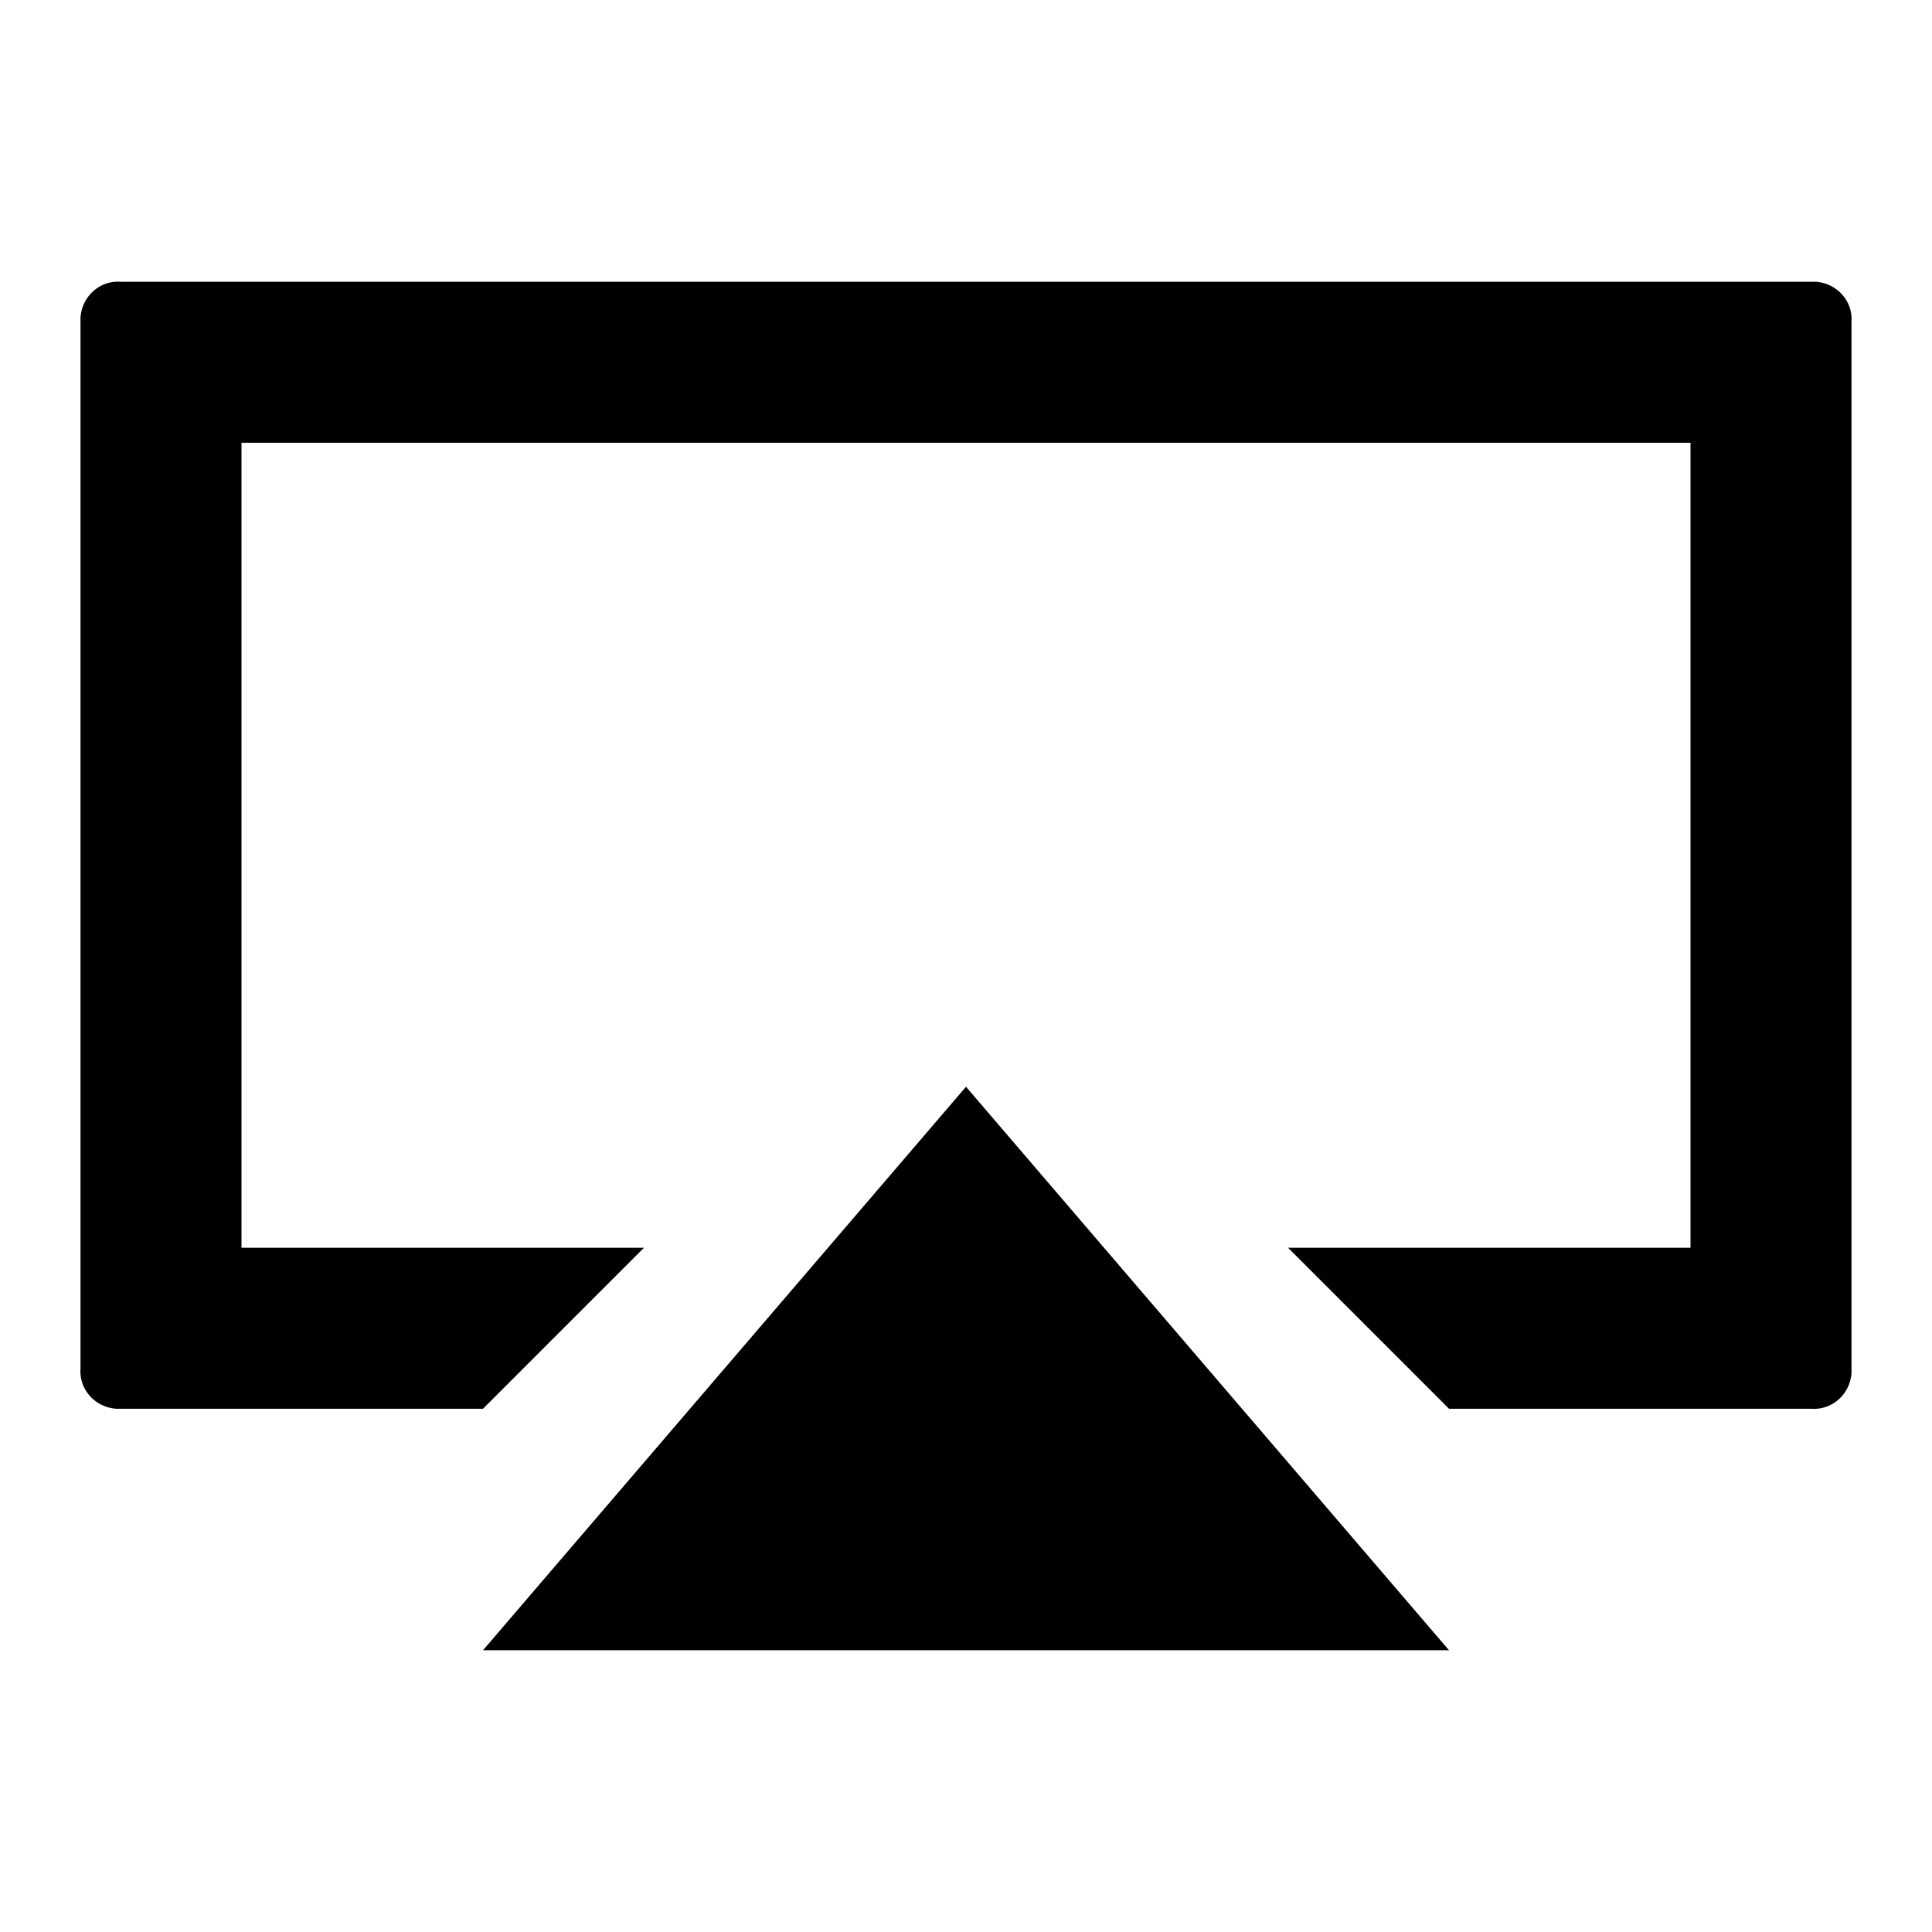
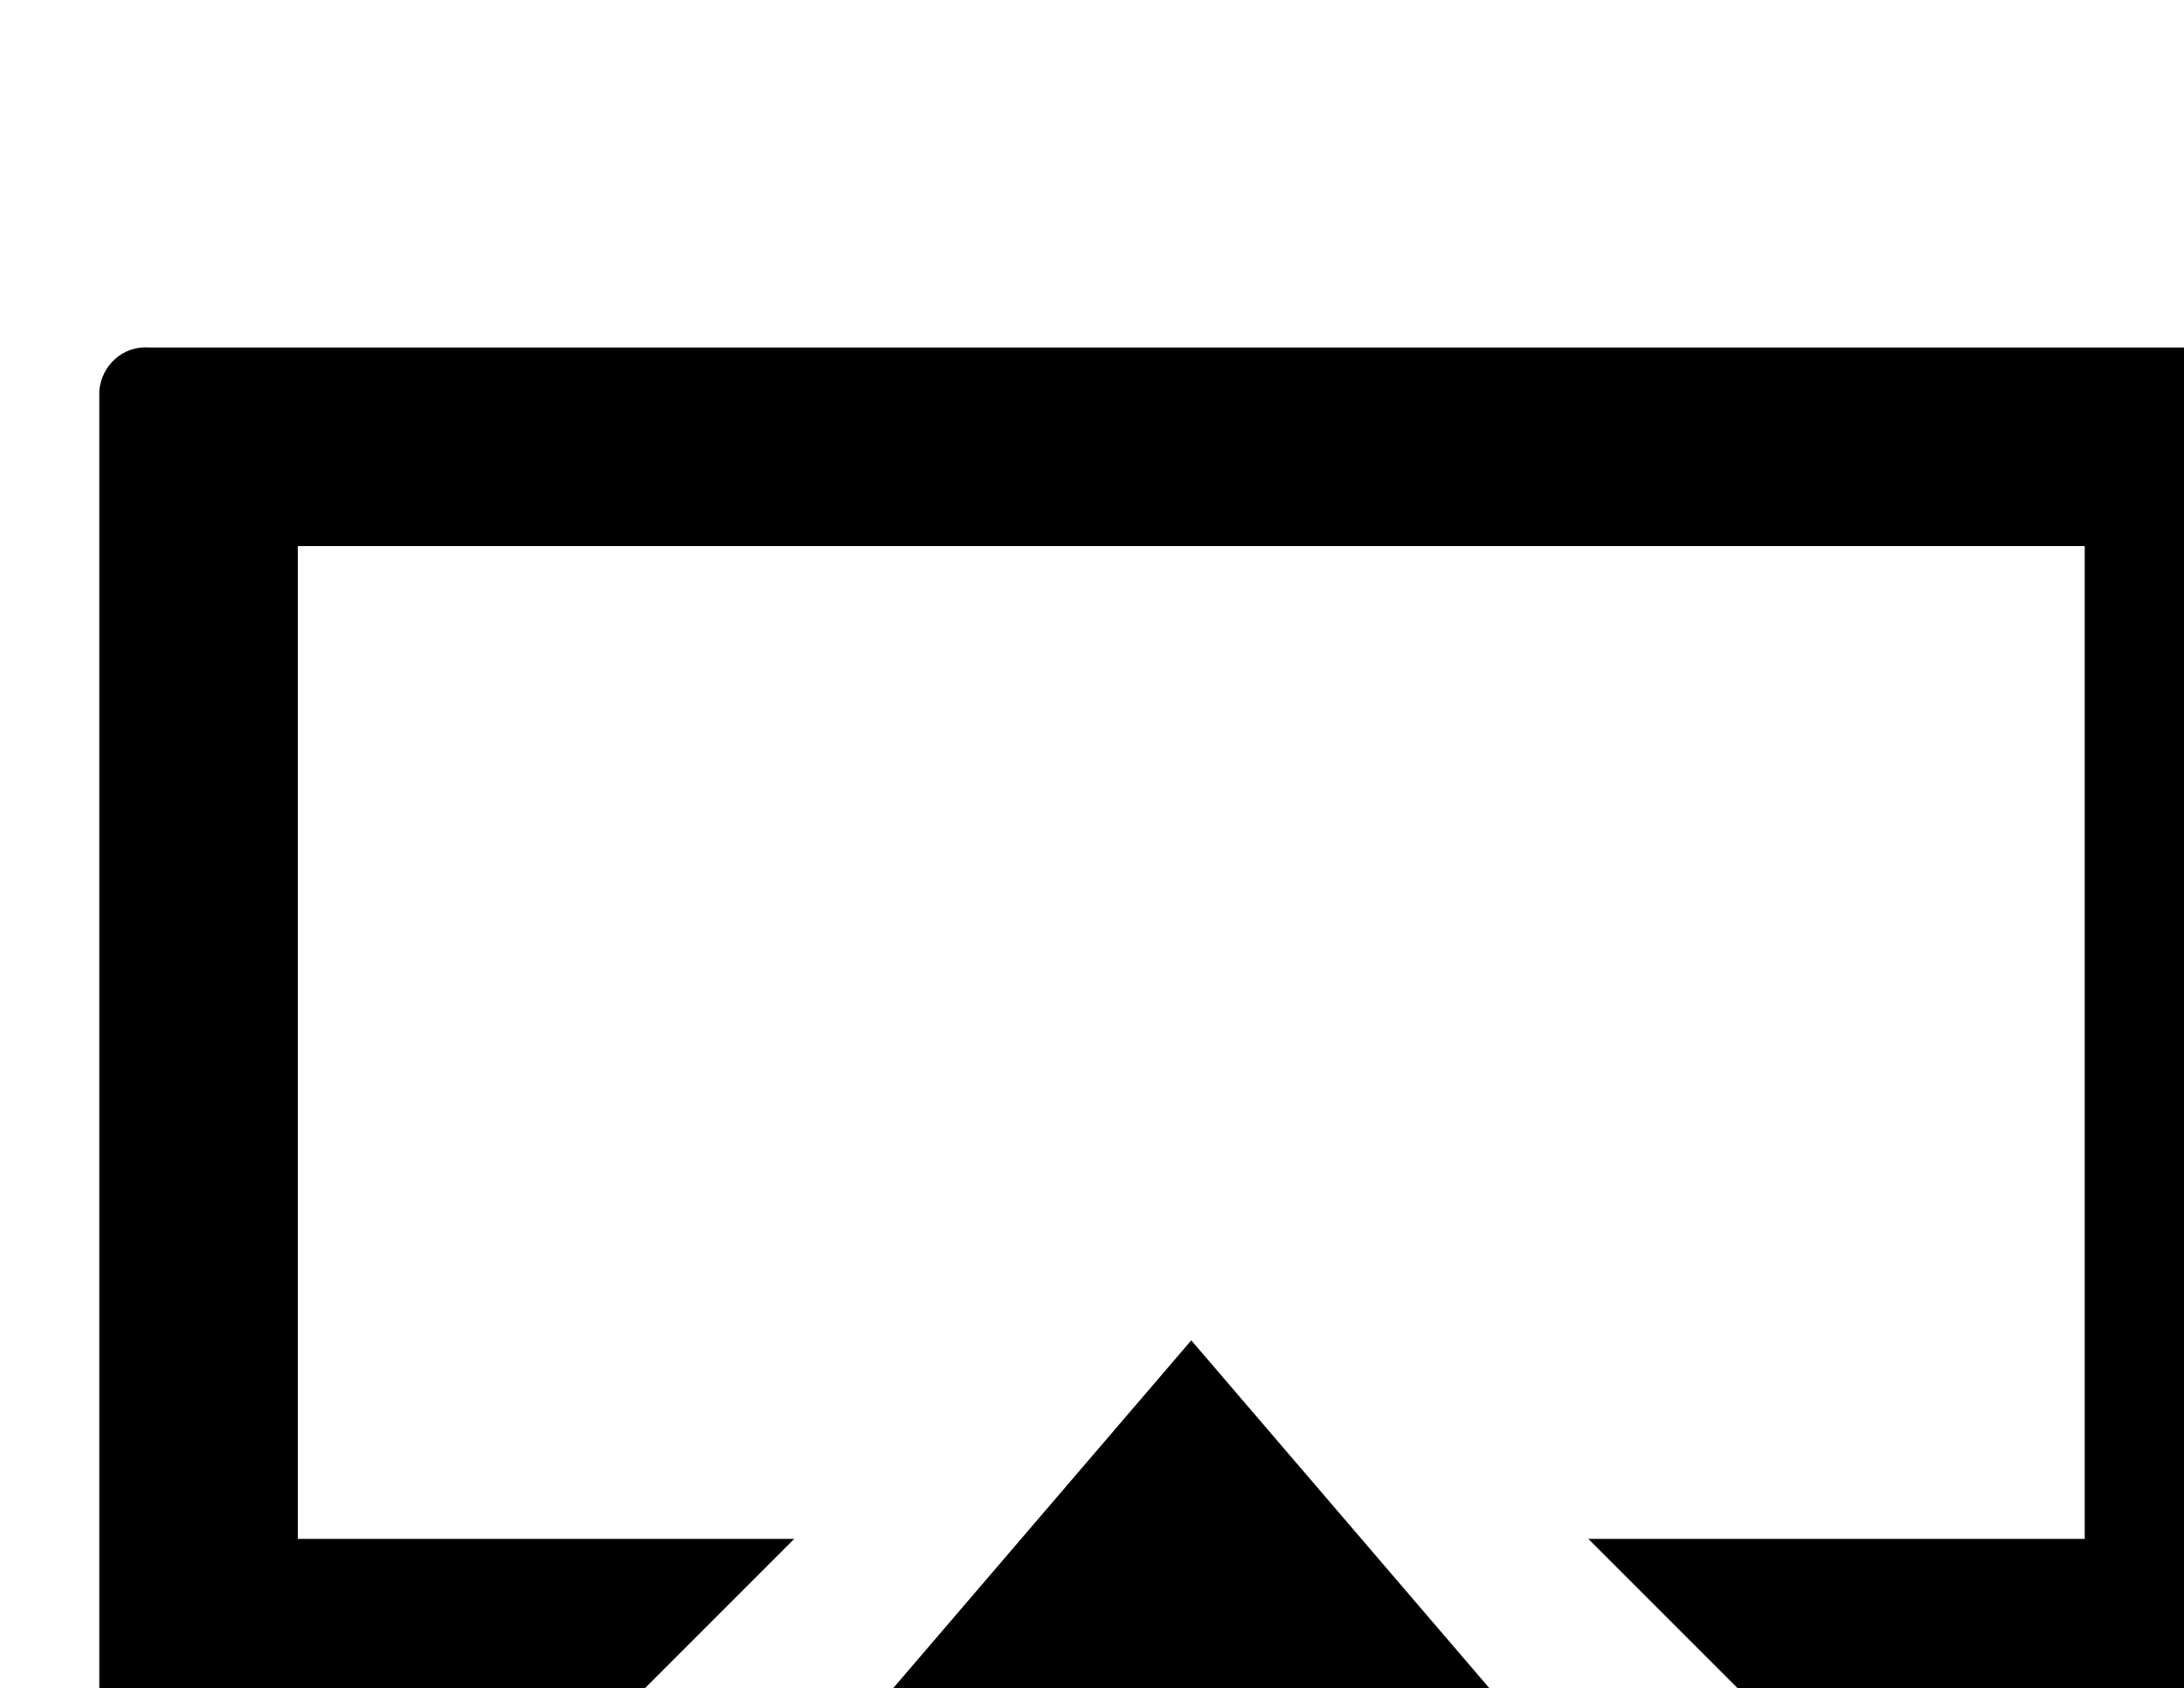
- <svg xmlns="http://www.w3.org/2000/svg" class="jw-svg-icon jw-svg-icon-airplay-off" viewBox="0 0 240 240" focusable="false">
+ <svg xmlns="http://www.w3.org/2000/svg" id="jw-svg-icon-airplay-off">
  <path d="M210,55v100h-50l20,20h45c2.6,0.2,4.8-1.8,5-4.4c0-0.2,0-0.4,0-0.6V40c0.2-2.6-1.8-4.8-4.4-5c-0.2,0-0.4,0-0.6,0H15c-2.6-0.2-4.8,1.8-5,4.4c0,0.2,0,0.4,0,0.6v130c-0.2,2.6,1.8,4.8,4.4,5c0.2,0,0.4,0,0.6,0h45l20-20H30V55H210 M60,205l60-70l60,70H60L60,205z" />
</svg>
